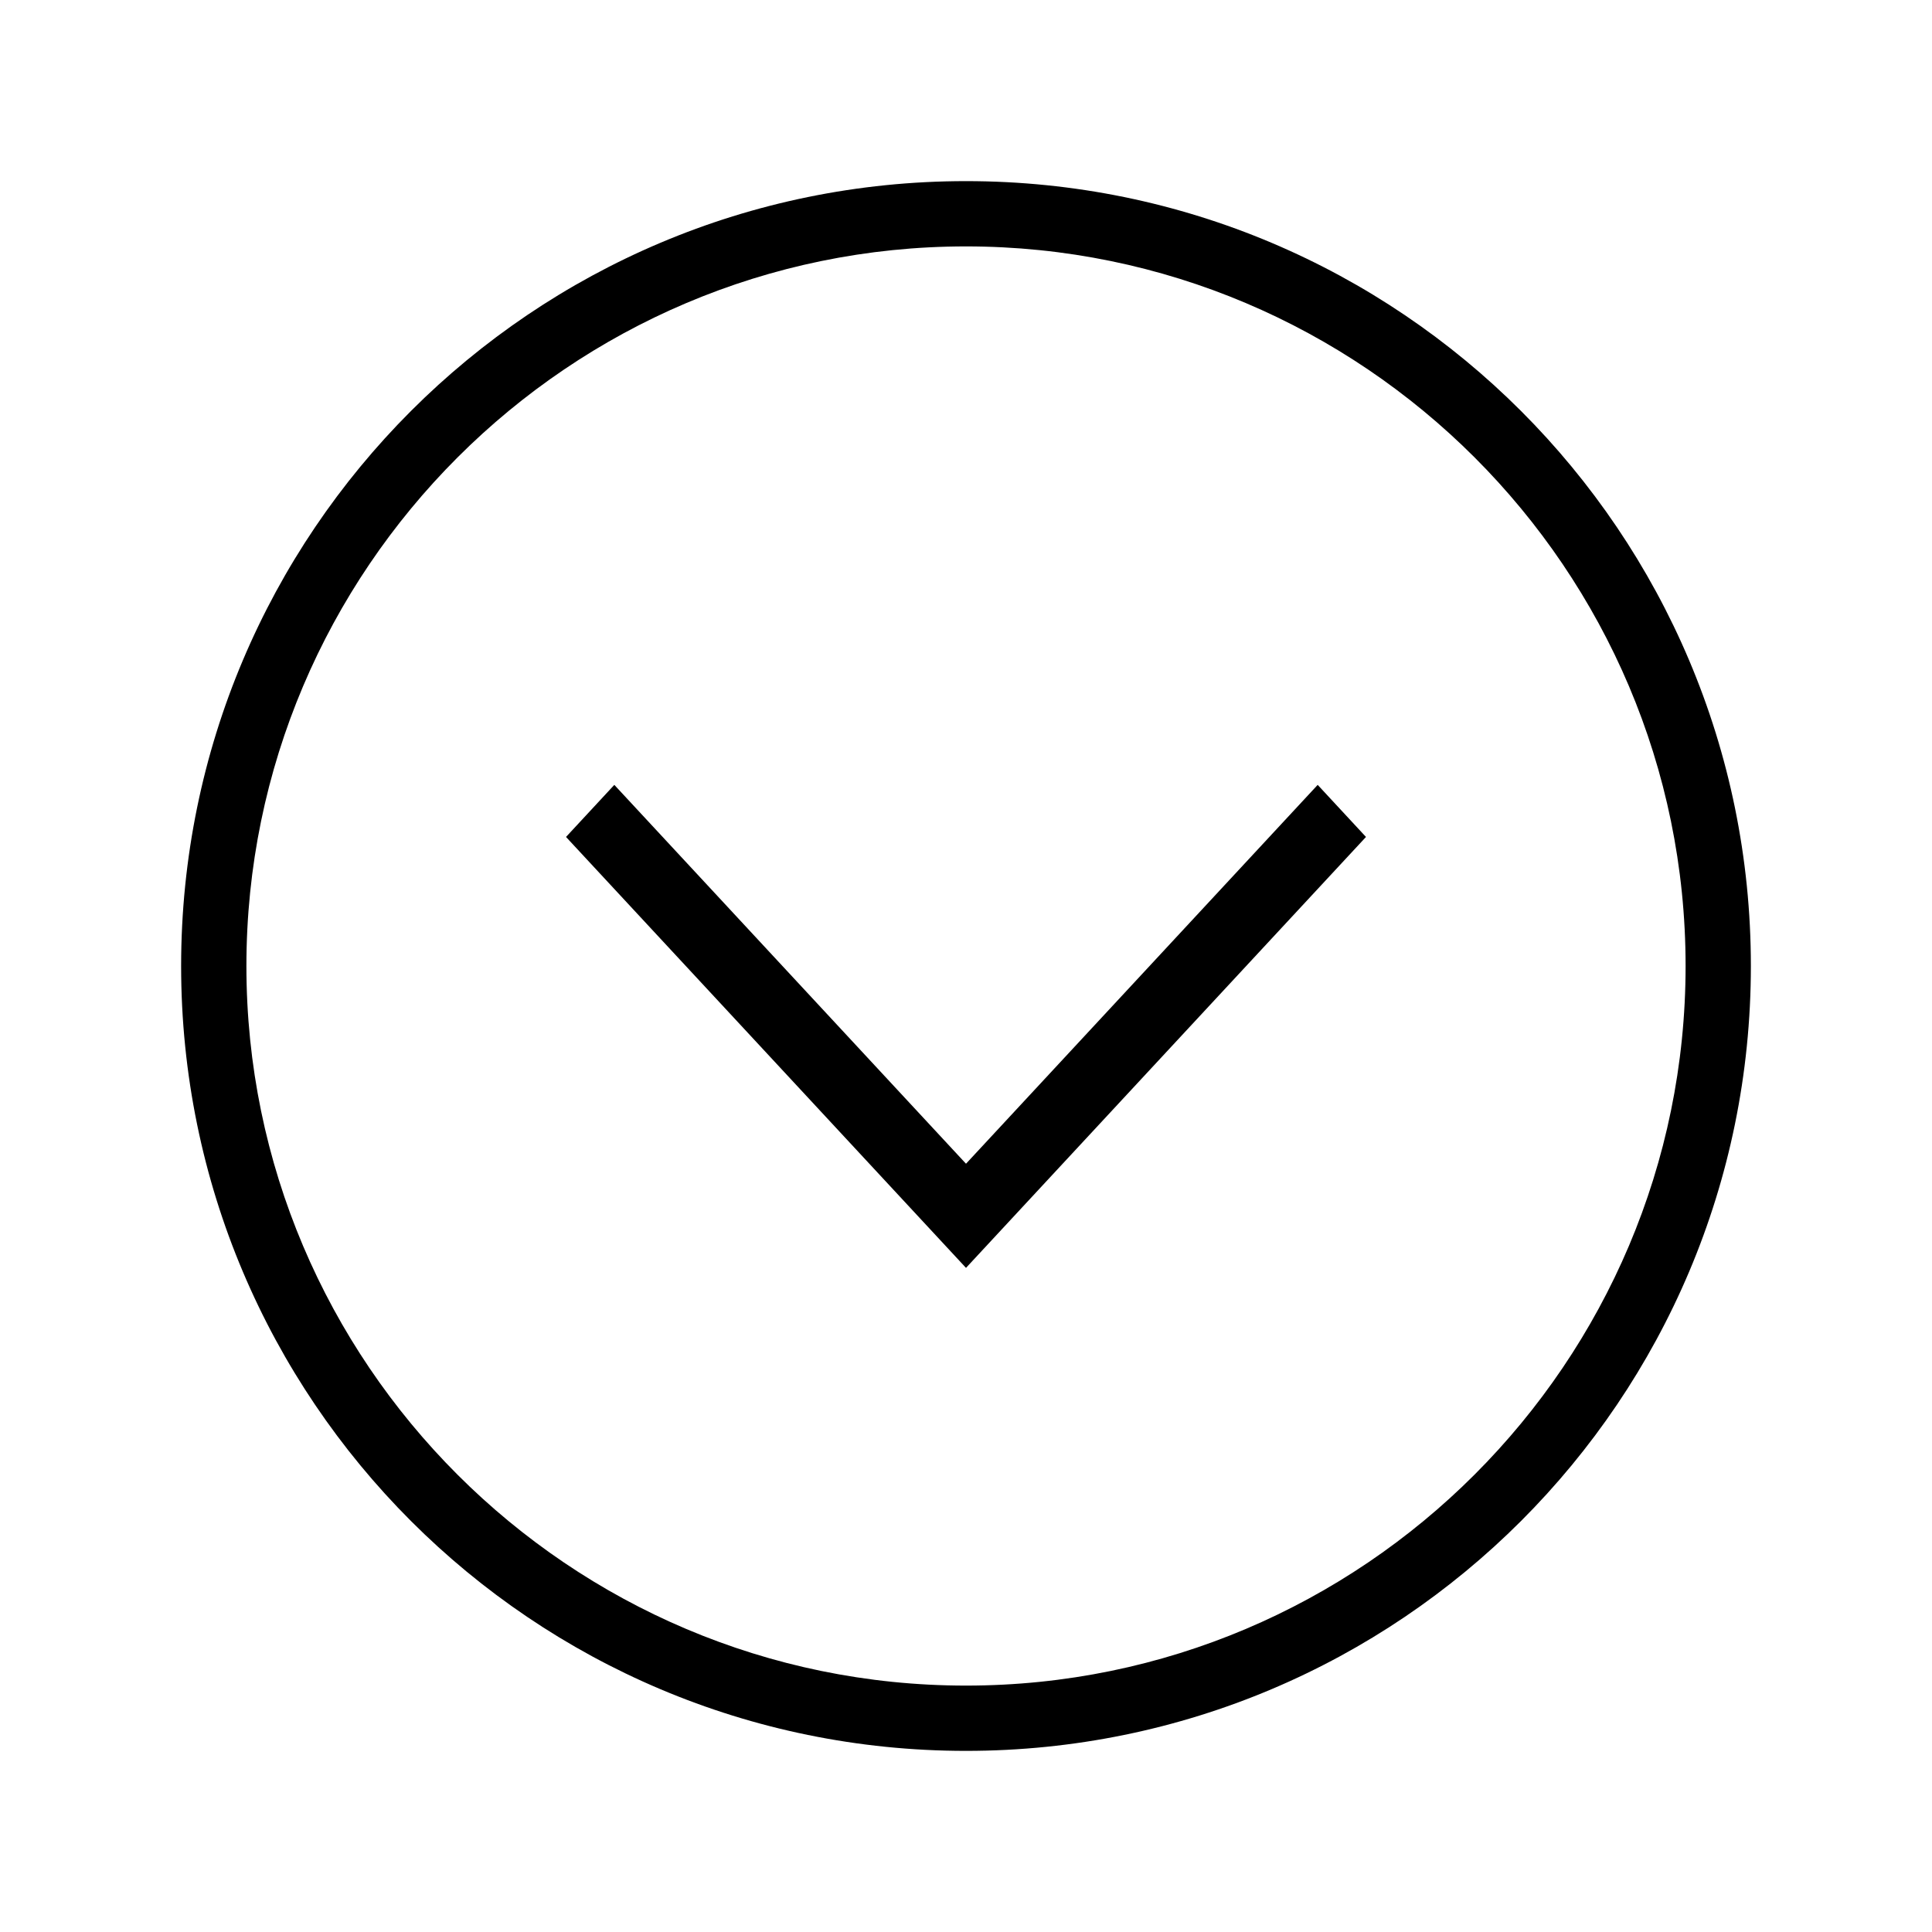
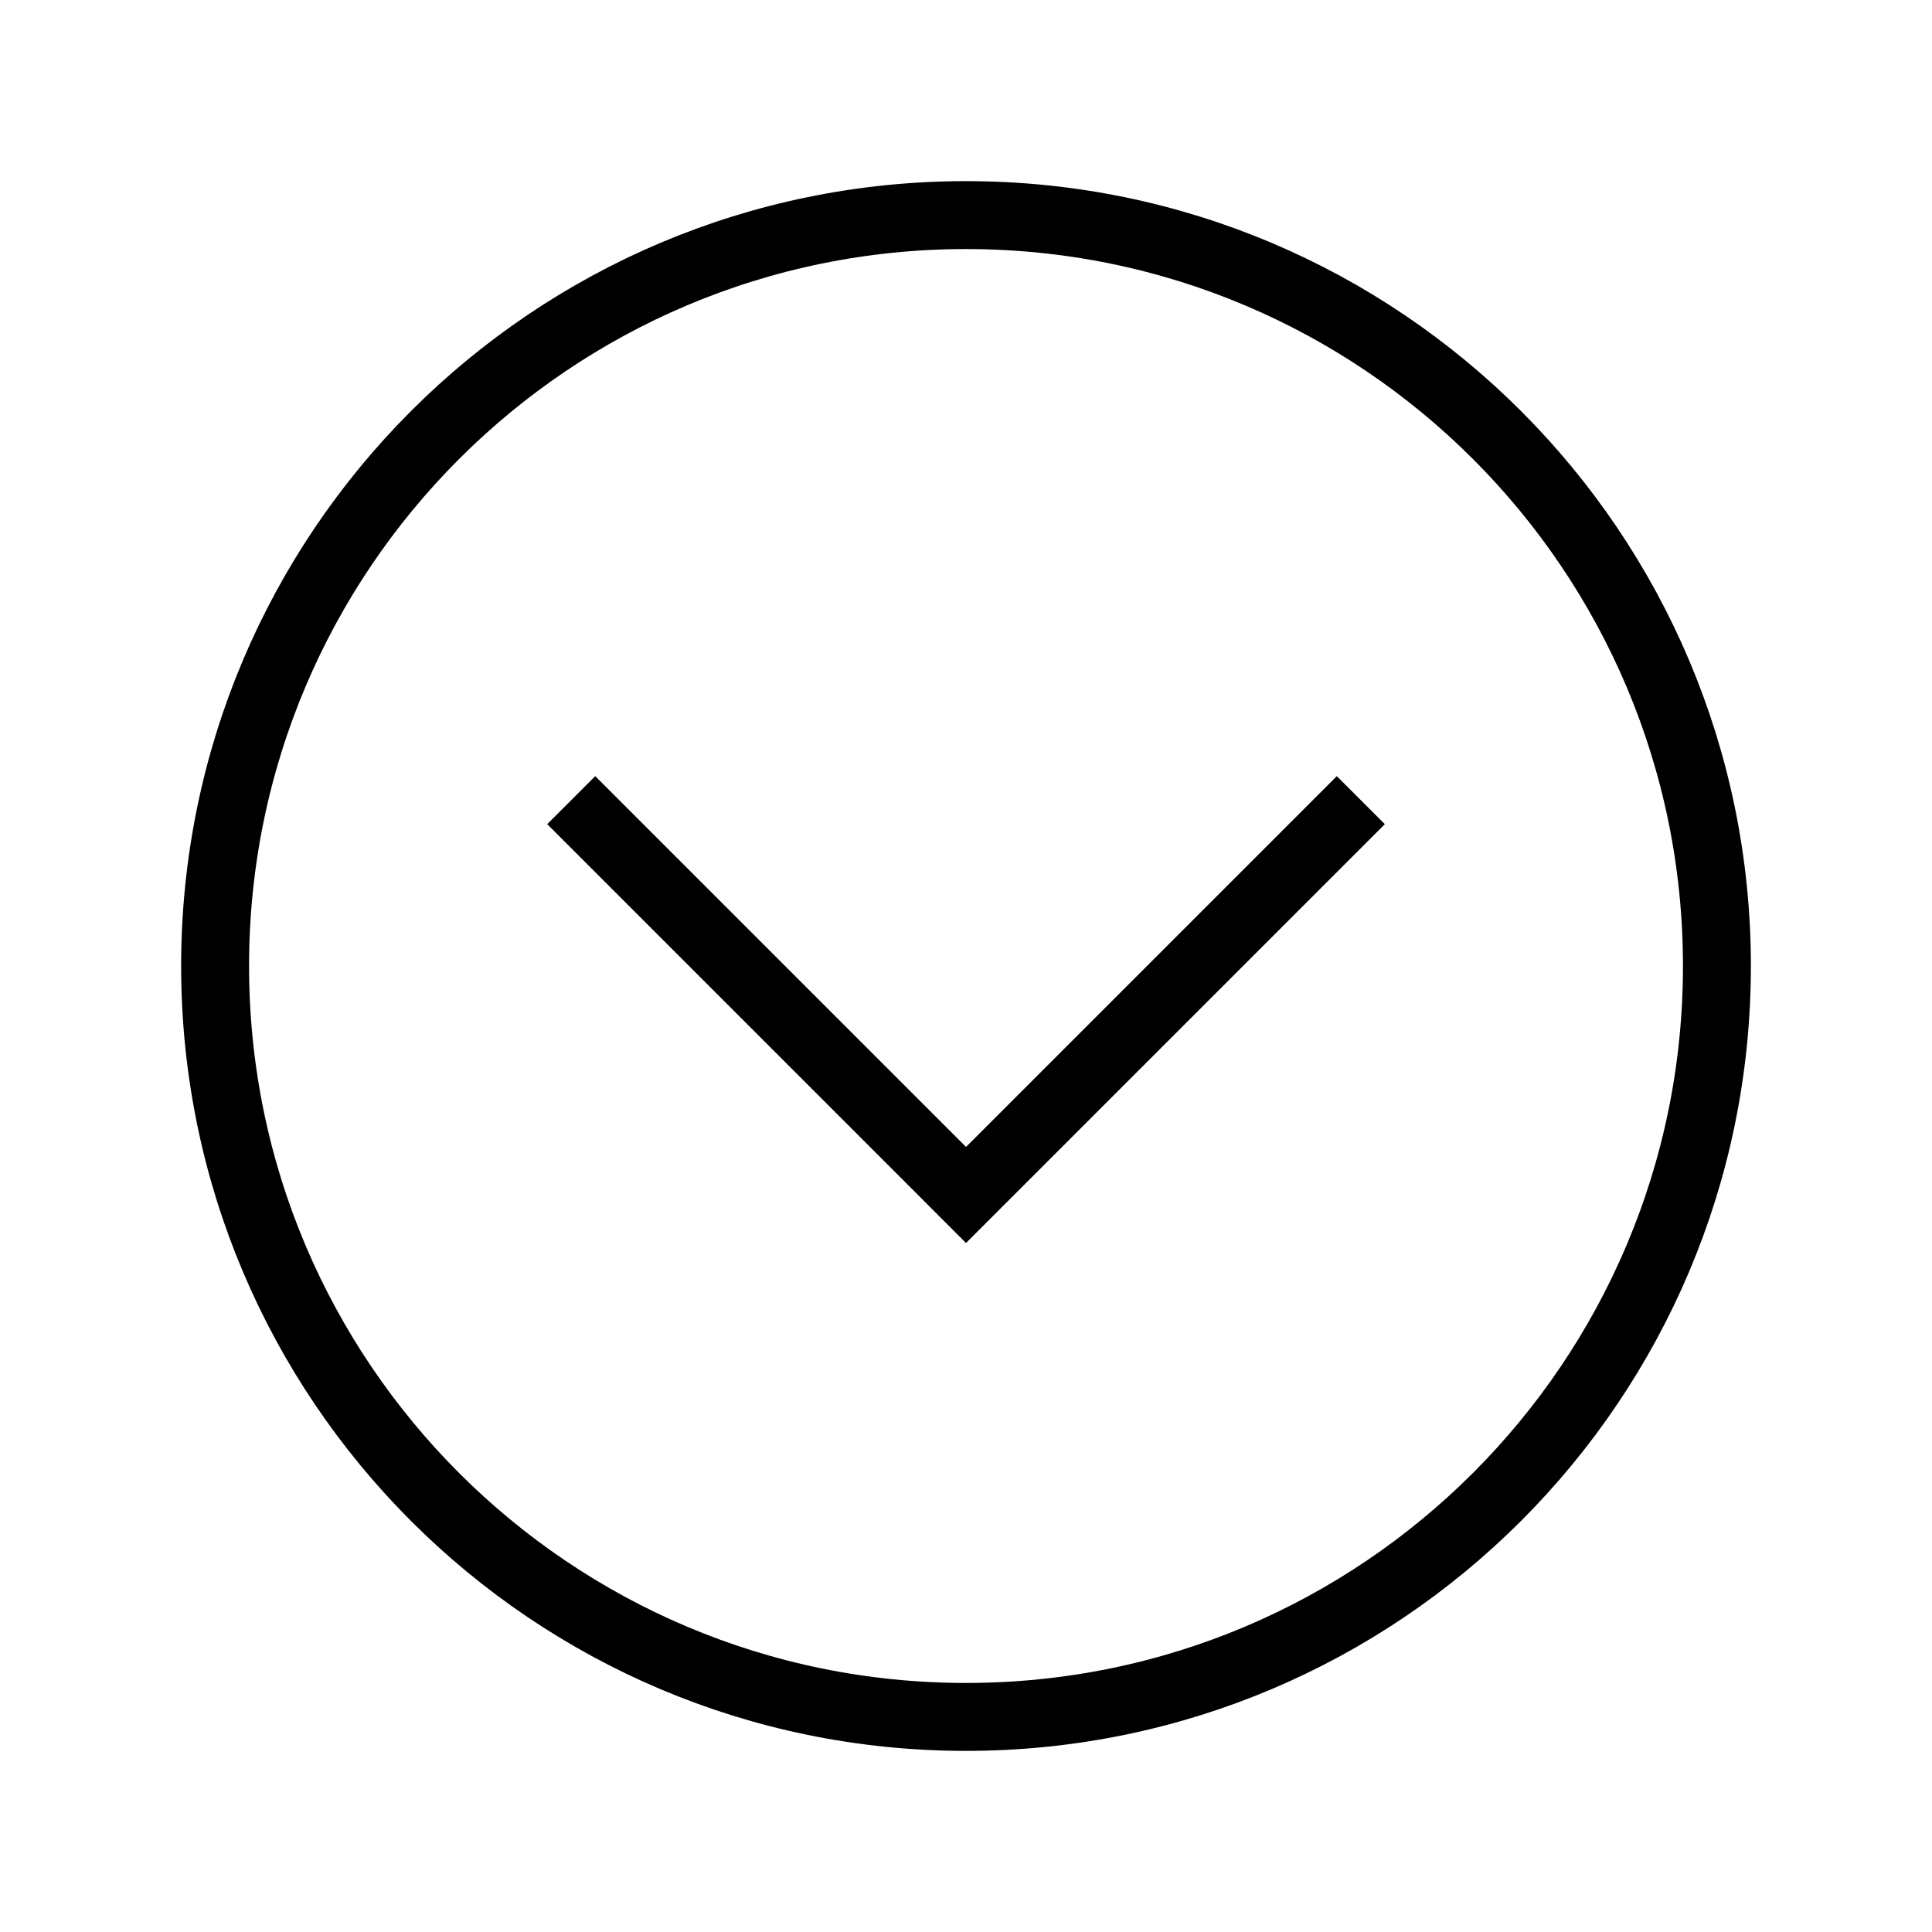
- <svg xmlns="http://www.w3.org/2000/svg" viewBox="0 0 512 512" xml:space="preserve">
-   <path d="m349.2 208 12.8 13.8L256 336 150 221.8l12.8-13.8L256 308.4z" />
-   <path d="M256 48C141.1 48 48 141.1 48 256s93.1 208 208 208 208-93.1 208-208S370.9 48 256 48zm0 17.3c105.1 0 190.7 85.5 190.7 190.7 0 105.1-85.5 190.7-190.7 190.7-105.1 0-190.7-85.5-190.7-190.7 0-105.1 85.6-190.7 190.7-190.7z" />
+ <svg xmlns="http://www.w3.org/2000/svg" viewBox="0 0 512 512" xml:space="preserve" version="1.1" id="svg2127">
+   <defs id="defs2131" />
+   <path style="fill:none;stroke:#000000;stroke-width:18;stroke-opacity:1;paint-order:markers fill stroke;stop-color:#000000" d="M 360.633,212.051 256.006,316.678 151.378,212.05" id="path3150" />
+   <circle style="fill:none;fill-opacity:1;stroke:#000000;stroke-width:18;stroke-dasharray:none;stroke-opacity:1;paint-order:markers fill stroke;stop-color:#000000" id="path13322" cx="256.003" cy="256.002" r="199" />
</svg>
